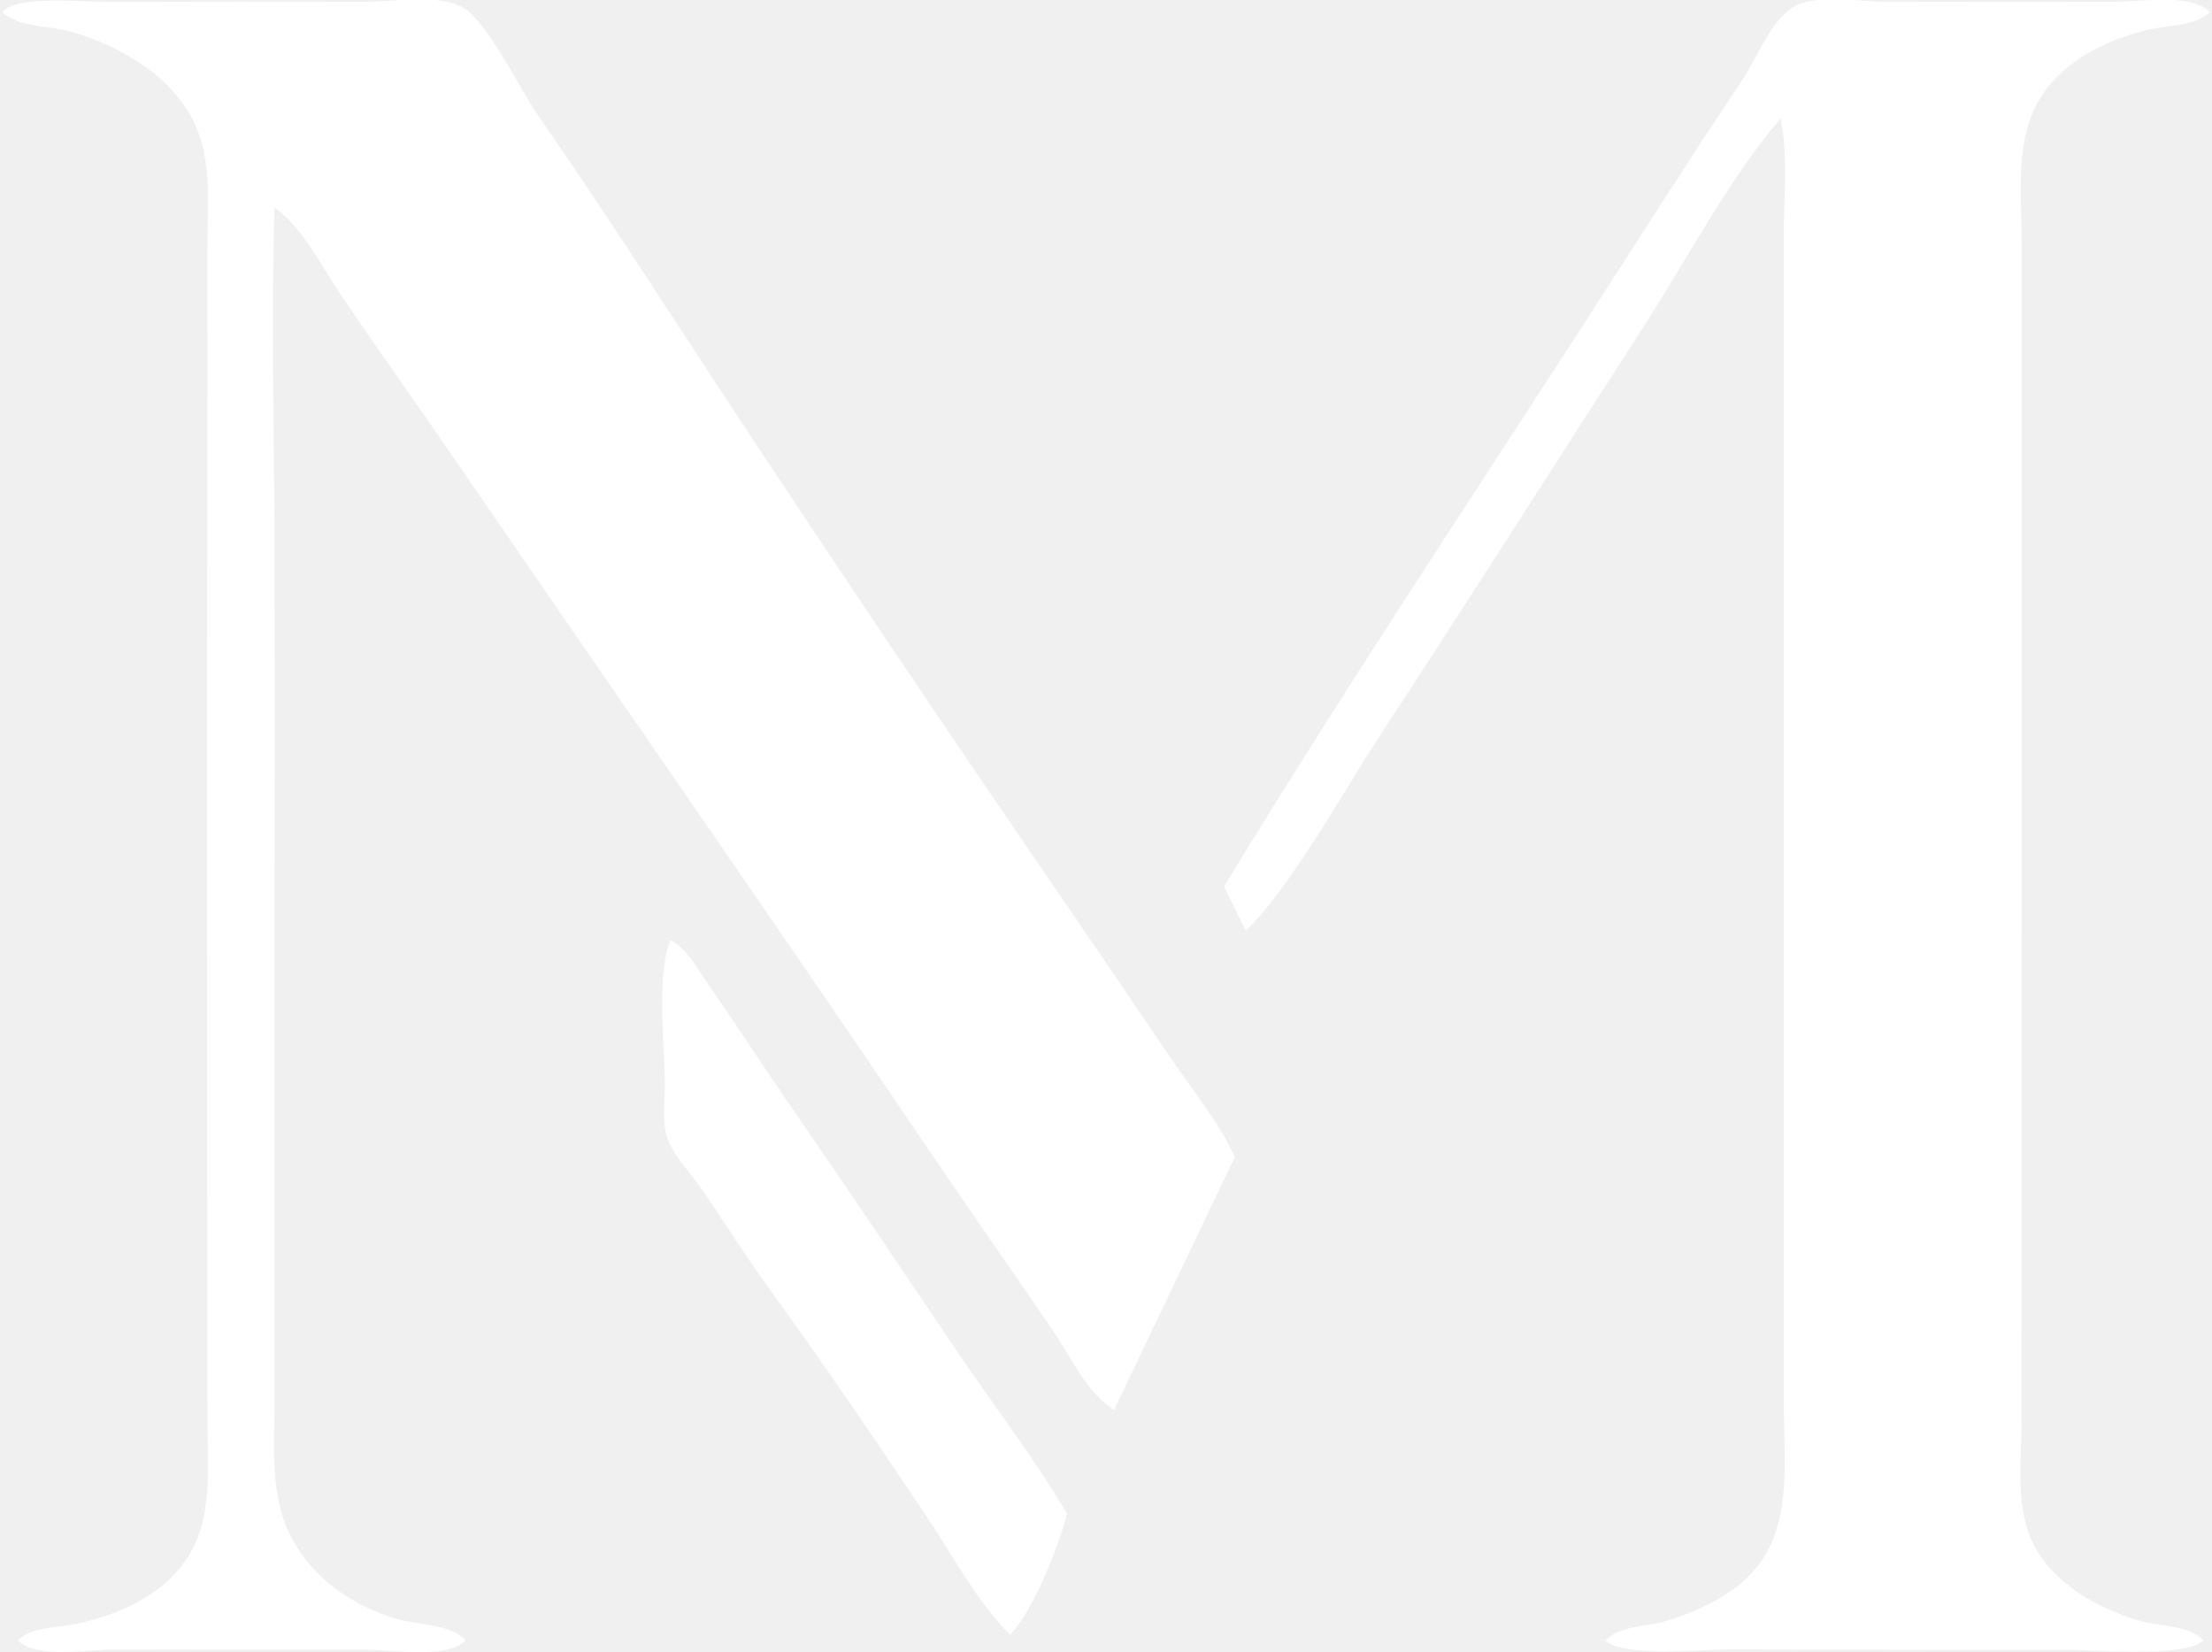
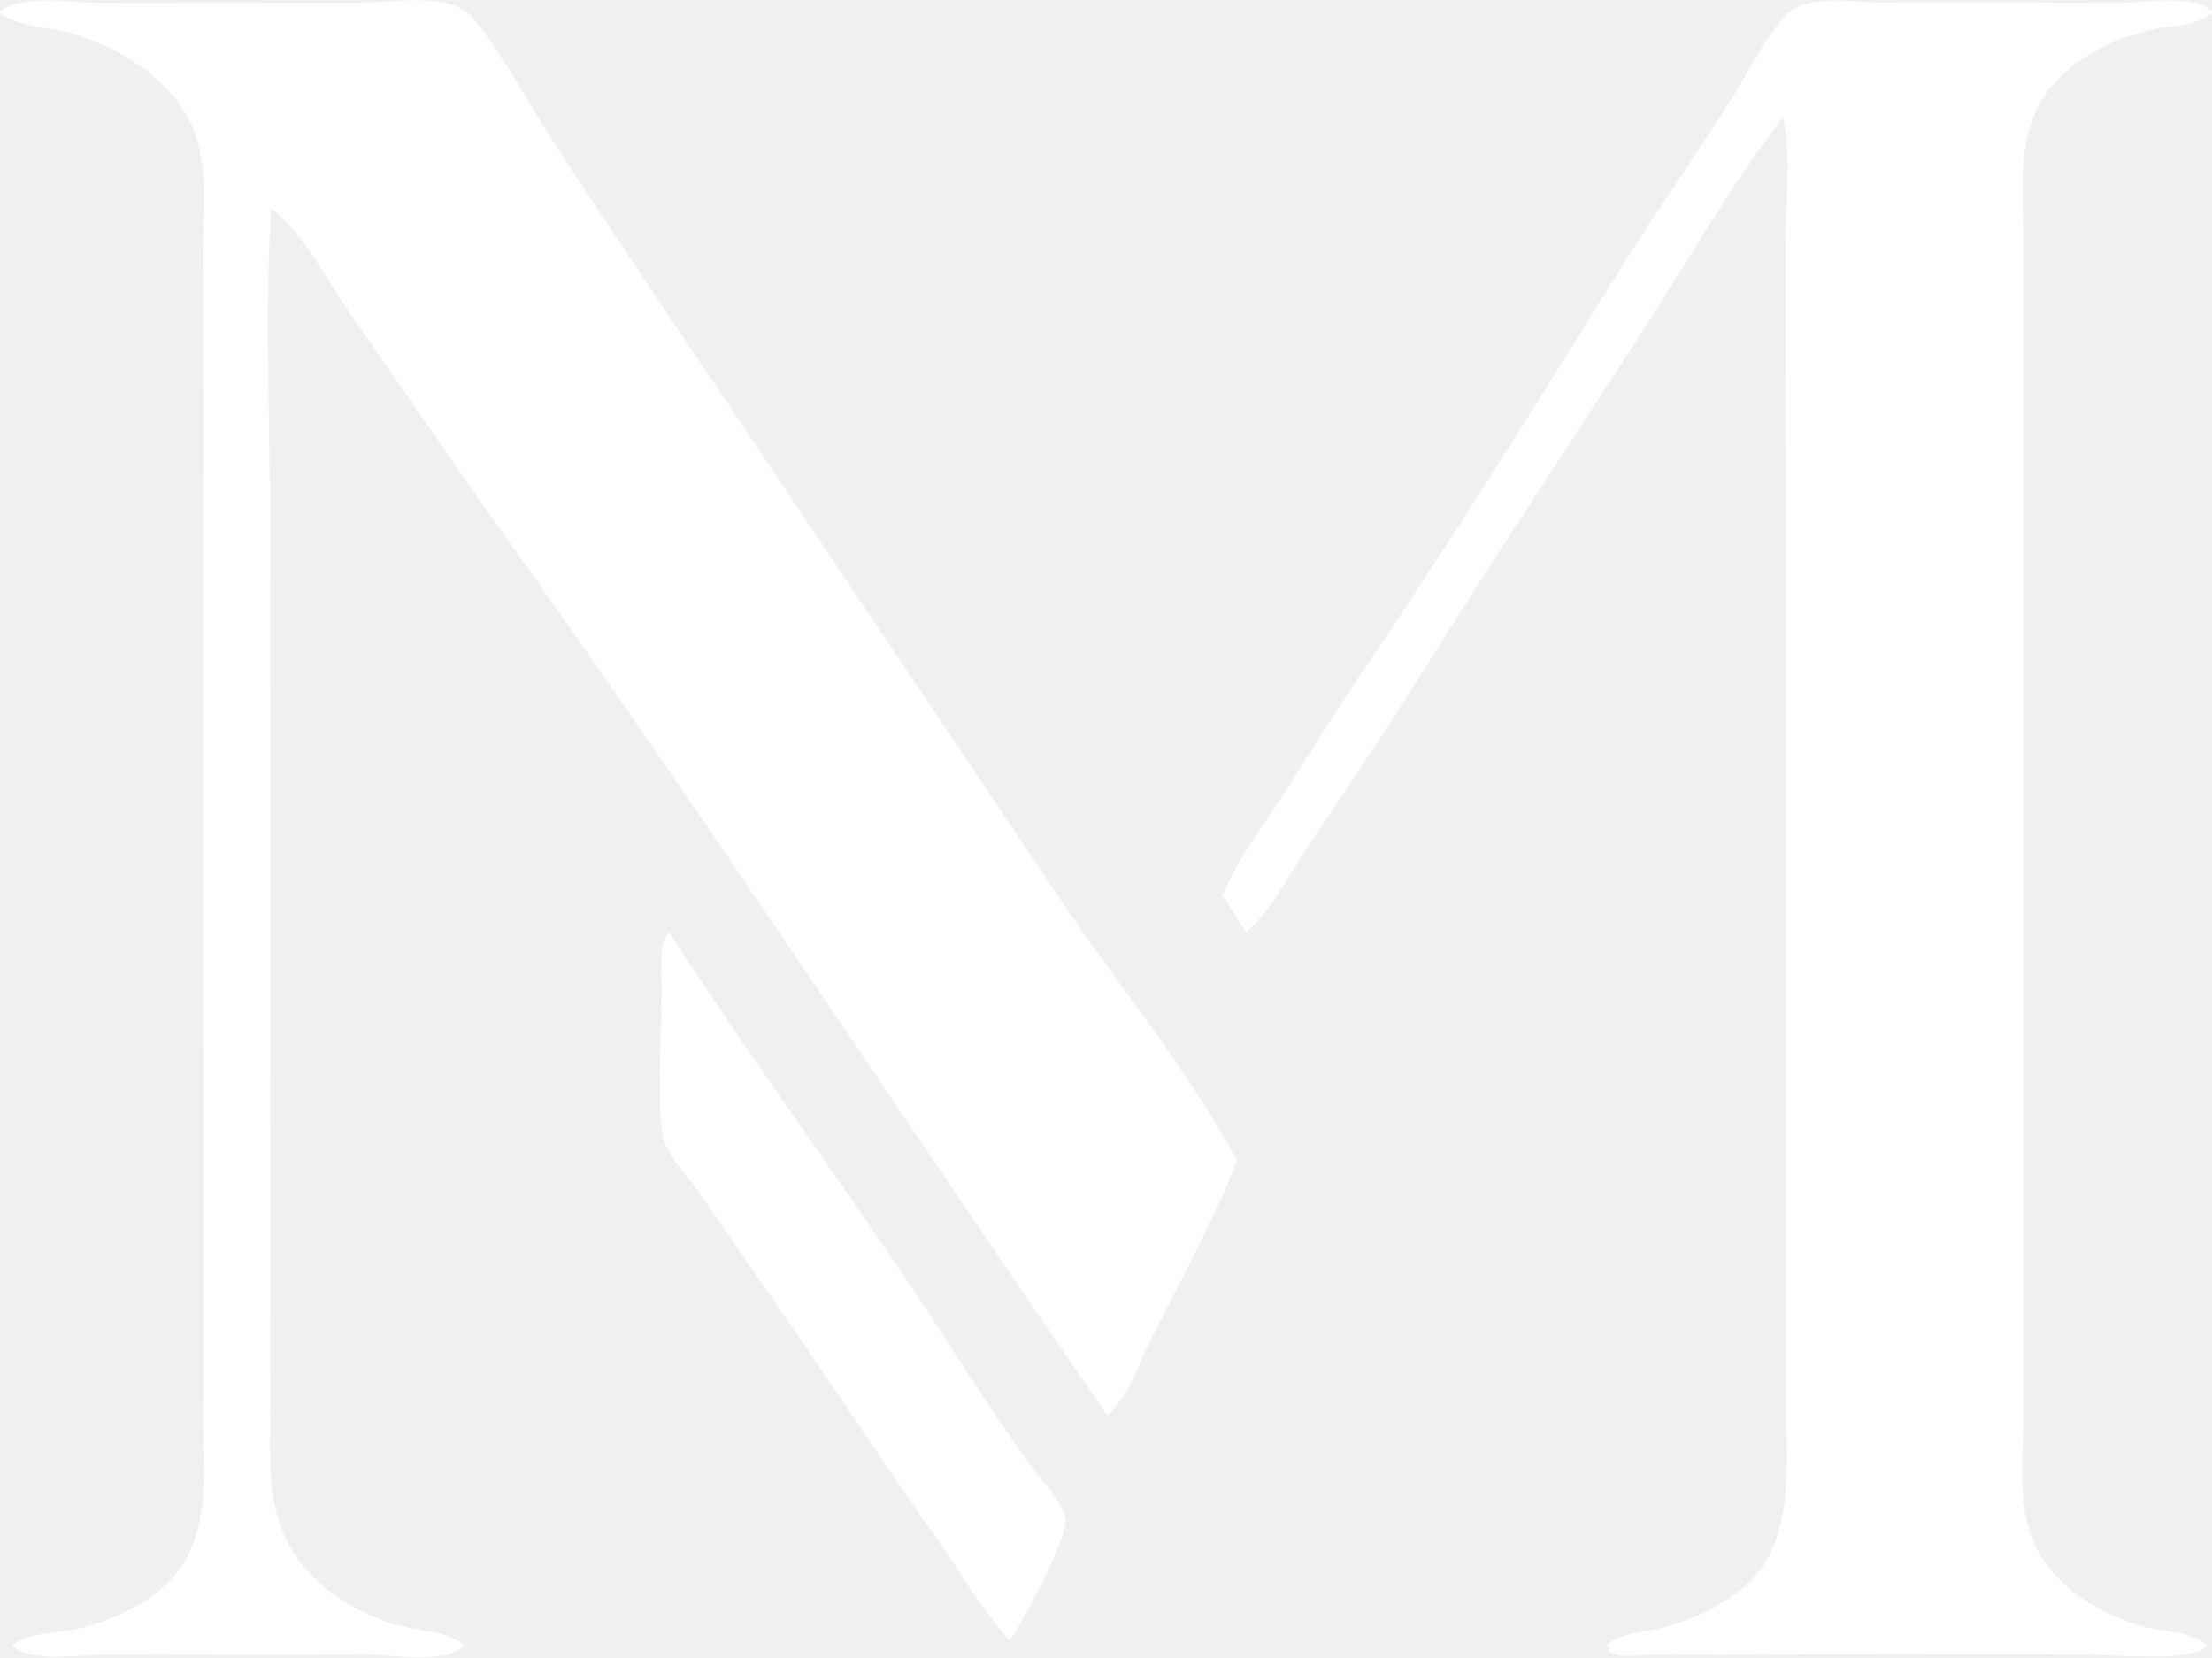
- <svg xmlns="http://www.w3.org/2000/svg" viewBox="334.300 304.297 358.500 268.425" width="359" height="268" role="img" aria-label="Mmako Inc. monogram">
-   <path d="M534.35 492.36C527.83 506.01 521.32 519.66 514.81 533.3C510.49 530.51 507.88 524.7 504.97 520.43C498.16 510.43 491.19 500.52 484.4 490.49C459.89 454.29 434.89 418.42 410.18 382.35C403.34 372.38 396.33 362.51 389.52 352.52C386.35 347.87 382.95 340.89 378.27 337.83C377.7 356.26 378.22 374.8 378.26 393.23C378.34 425.96 378.22 458.7 378.25 491.43C378.27 504.83 378.27 518.23 378.27 531.64C378.27 539.25 377.37 547.58 381.14 554.51C384.68 561.02 390.99 565.38 398 567.5C401.48 568.56 406.83 568.37 409.29 570.92C406.31 573.89 397.48 572.29 393.23 572.31C379.52 572.37 365.8 572.26 352.09 572.31C347.82 572.32 339.88 573.77 336.82 570.92C339.25 568.8 343.18 569.04 346.38 568.34C354.46 566.57 362.78 562.51 365.98 554.37C368.29 548.45 367.6 541.6 367.6 535.38C367.59 524.16 367.58 512.94 367.58 501.71C367.58 462.12 367.54 422.54 367.59 382.95C367.61 370.17 367.6 357.39 367.59 344.61C367.58 337.92 368.45 330.44 365.47 324.22C361.78 316.53 353.47 311.74 345.58 309.39C342.1 308.36 336.97 308.66 334.3 306.26C336.53 303.66 347.29 304.74 351.15 304.73C365.18 304.69 379.21 304.68 393.23 304.71C397.69 304.73 406.08 303.18 409.73 306.15C413.6 309.31 418.25 318.99 421.37 323.48C431.89 338.64 441.82 354.2 451.97 369.61C469.75 396.59 487.81 423.46 506.1 450.1C512.19 458.98 518.23 467.89 524.28 476.8C527.75 481.89 531.75 486.75 534.35 492.36Z M692.8 306.26C690.44 308.48 685.93 308.26 682.64 309.07C674.68 311.04 666.46 315.52 663.62 323.72C661.44 330 662.28 337.13 662.27 343.67C662.26 355.2 662.27 366.74 662.27 378.27C662.27 417.55 662.27 456.83 662.26 496.1C662.25 509.19 662.25 522.29 662.25 535.38C662.25 541.95 661.14 549.6 664.34 555.63C667.67 561.92 674.65 565.75 681.22 567.79C684.53 568.82 689.44 568.5 691.73 570.92C688.96 573.6 674.64 572.34 670.04 572.35C651.65 572.37 633.26 572.31 614.87 572.28C610.35 572.28 597.72 573.57 594.93 570.92C597.43 568.57 601.4 568.91 604.7 567.89C611.38 565.82 618.44 562.35 621.59 555.69C624.91 548.67 623.85 540.11 623.86 532.57C623.87 518.55 623.85 504.52 623.85 490.49C623.85 453.08 623.82 415.68 623.85 378.27C623.86 366.43 623.86 354.58 623.85 342.74C623.84 336.39 624.61 329.49 623.28 323.31C615.22 332.44 607.64 346.78 600.87 357.27C586.54 379.43 572.44 401.75 557.97 423.8C551.99 432.9 543.72 448.13 536.31 455.37C535.17 453.05 534.02 450.73 532.88 448.41C553.78 414.07 576.21 380.64 597.92 346.8C604.24 336.95 610.59 327.1 617.08 317.35C619.34 313.94 621.65 308.06 625.06 305.72C628.58 303.3 635.98 304.7 640.12 304.7C652.59 304.73 665.05 304.72 677.52 304.71C681.82 304.71 689.81 303.33 692.8 306.26Z" fill="#FFFFFF" fill-rule="evenodd" stroke="#FFFFFF" stroke-width="0.25" stroke-linejoin="round" />
-   <path d="M442.8 457.29C445.38 458.69 446.68 461.32 448.43 463.83C452.91 470.27 457.16 476.88 461.62 483.34C470.93 496.81 480.06 510.42 489.22 524C495.14 532.76 501.69 541.24 507.07 550.34C505.8 555.62 501.6 565.97 497.97 569.86C492.59 564.44 488.6 556.84 484.33 550.47C476.11 538.2 467.76 525.91 459.1 513.95C455.15 508.49 451.55 502.79 447.74 497.24C445.96 494.65 442.93 491.71 442.17 488.59C441.54 485.98 442 482.88 441.97 480.2C441.9 473.69 440.62 463.08 442.8 457.29Z" fill="#FFFFFF" fill-rule="evenodd" stroke="#FFFFFF" stroke-width="0.25" stroke-linejoin="round" />
+ <svg xmlns="http://www.w3.org/2000/svg" viewBox="357.640 325.565 383.150 286.785" width="383" height="287" role="img" aria-label="Mmako Inc. monogram">
+   <path d="M571.77 526.5C567.69 536.78 562.25 546.84 557.21 556.69C554.88 561.24 553.2 566.96 549.5 570.39C514.81 520.24 481.46 469.06 446.07 419.39C436.76 406.34 427.78 393.04 418.57 379.92C414.4 373.97 410.34 365.6 404.5 361.26C403.3 379.54 404.29 398.17 404.29 416.5C404.29 452.5 404.37 488.5 404.29 524.5C404.26 539.17 404.31 553.83 404.31 568.5C404.31 576.77 403.48 585.42 407.54 592.97C411.31 599.98 418.2 604.39 425.62 606.83C429.52 608.11 435.09 607.84 437.92 610.5C434.33 613.61 425.36 611.85 420.5 611.89C405.84 612.02 391.16 611.91 376.5 611.86C371.67 611.85 363.65 613.41 359.95 610.5C362.59 608.18 367.57 608.56 371.26 607.65C379.01 605.72 387.13 601.78 390.66 594.2C393.83 587.4 392.91 579.8 392.94 572.5C392.99 558.83 392.95 545.17 392.96 531.5C392.96 489.5 392.89 447.5 392.95 405.5C392.97 393.17 392.94 380.83 392.91 368.5C392.89 361.8 393.88 354.52 391.4 348.13C388.06 339.51 378.97 333.74 370.45 331.13C366.24 329.85 360.89 330.08 357.64 327.5C361.57 324.38 370.25 326.05 375.5 326.04C390.5 326.01 405.5 325.96 420.5 325.96C425.56 325.95 434.54 324.3 438.69 327.82C442.13 330.75 449.7 344.28 452.64 348.84C461.63 362.77 470.93 376.55 480.18 390.3C500.71 420.79 521.07 451.39 541.61 481.87C551.33 496.3 563.69 511.24 571.77 526.5Z M740.79 327.5C738.27 329.91 733.47 329.64 729.97 330.49C722.22 332.37 714.23 336.62 710.5 343.97C706.97 350.93 707.97 358.94 707.96 366.5C707.93 380.17 707.97 393.83 707.95 407.5C707.91 449.5 707.99 491.5 707.95 533.5C707.94 545.83 707.96 558.17 707.97 570.5C707.97 577.27 706.99 584.79 709.26 591.28C712.2 599.66 720.33 604.68 728.44 607.17C732 608.26 737.28 608 739.76 610.5C736.57 613.34 723.35 611.86 718.5 611.86C698.83 611.88 679.16 611.75 659.5 611.92C654.17 611.97 648.83 611.86 643.5 611.91C641.73 611.93 638.4 612.55 636.83 611.61C635.57 610.86 637.25 611.54 636.14 610.5C638.67 608.05 643.13 608.31 646.62 607.24C653.62 605.1 661.42 601.17 664.59 594.14C668.05 586.48 667.13 577.68 667.12 569.5C667.12 554.83 667.12 540.17 667.13 525.5C667.16 484.5 667.15 443.5 667.09 402.5C667.08 390.17 667.06 377.83 667.08 365.5C667.09 359.05 668.11 351.7 666.5 345.45C657.4 357.34 649.82 370.66 641.7 383.23C629.54 402.05 617.14 420.75 605.22 439.72C598.55 450.34 591.66 460.78 584.61 471.15C581.17 476.21 578.07 482.65 573.5 486.71C572.19 484.64 570.87 482.57 569.56 480.5C571.99 474.47 576.35 468.85 579.88 463.35C584.18 456.66 588.32 449.86 592.78 443.29C608.03 420.8 622.63 397.5 636.93 374.4C643.65 363.54 651 353.09 657.84 342.32C660.3 338.46 664.5 330.02 667.9 327.41C671.64 324.54 679.07 325.99 683.5 325.96C697.16 325.88 710.84 325.94 724.5 326C728.98 326.02 737.74 324.42 740.79 327.5Z" fill="#FFFFFF" fill-rule="evenodd" stroke="#FFFFFF" stroke-width="0.25" stroke-linejoin="round" />
+   <path d="M473.5 487.12C489.81 512.24 507.85 536.27 523.98 561.52C527.83 567.55 531.95 573.58 536.08 579.4C537.77 581.8 541.69 585.57 542.06 588.54C542.46 591.74 534.69 606.55 532.5 609.3C527.63 604.03 524.02 597.52 519.88 591.66C510.33 578.14 501.29 564.26 491.82 550.7C487.42 544.41 483.13 538.06 478.73 531.75C476.75 528.93 473.66 525.98 472.66 522.63C471.52 518.83 472.38 501.72 472.38 496.5C472.38 493.3 471.75 489.74 473.5 487.12Z" fill="#FFFFFF" fill-rule="evenodd" stroke="#FFFFFF" stroke-width="0.25" stroke-linejoin="round" />
</svg>
